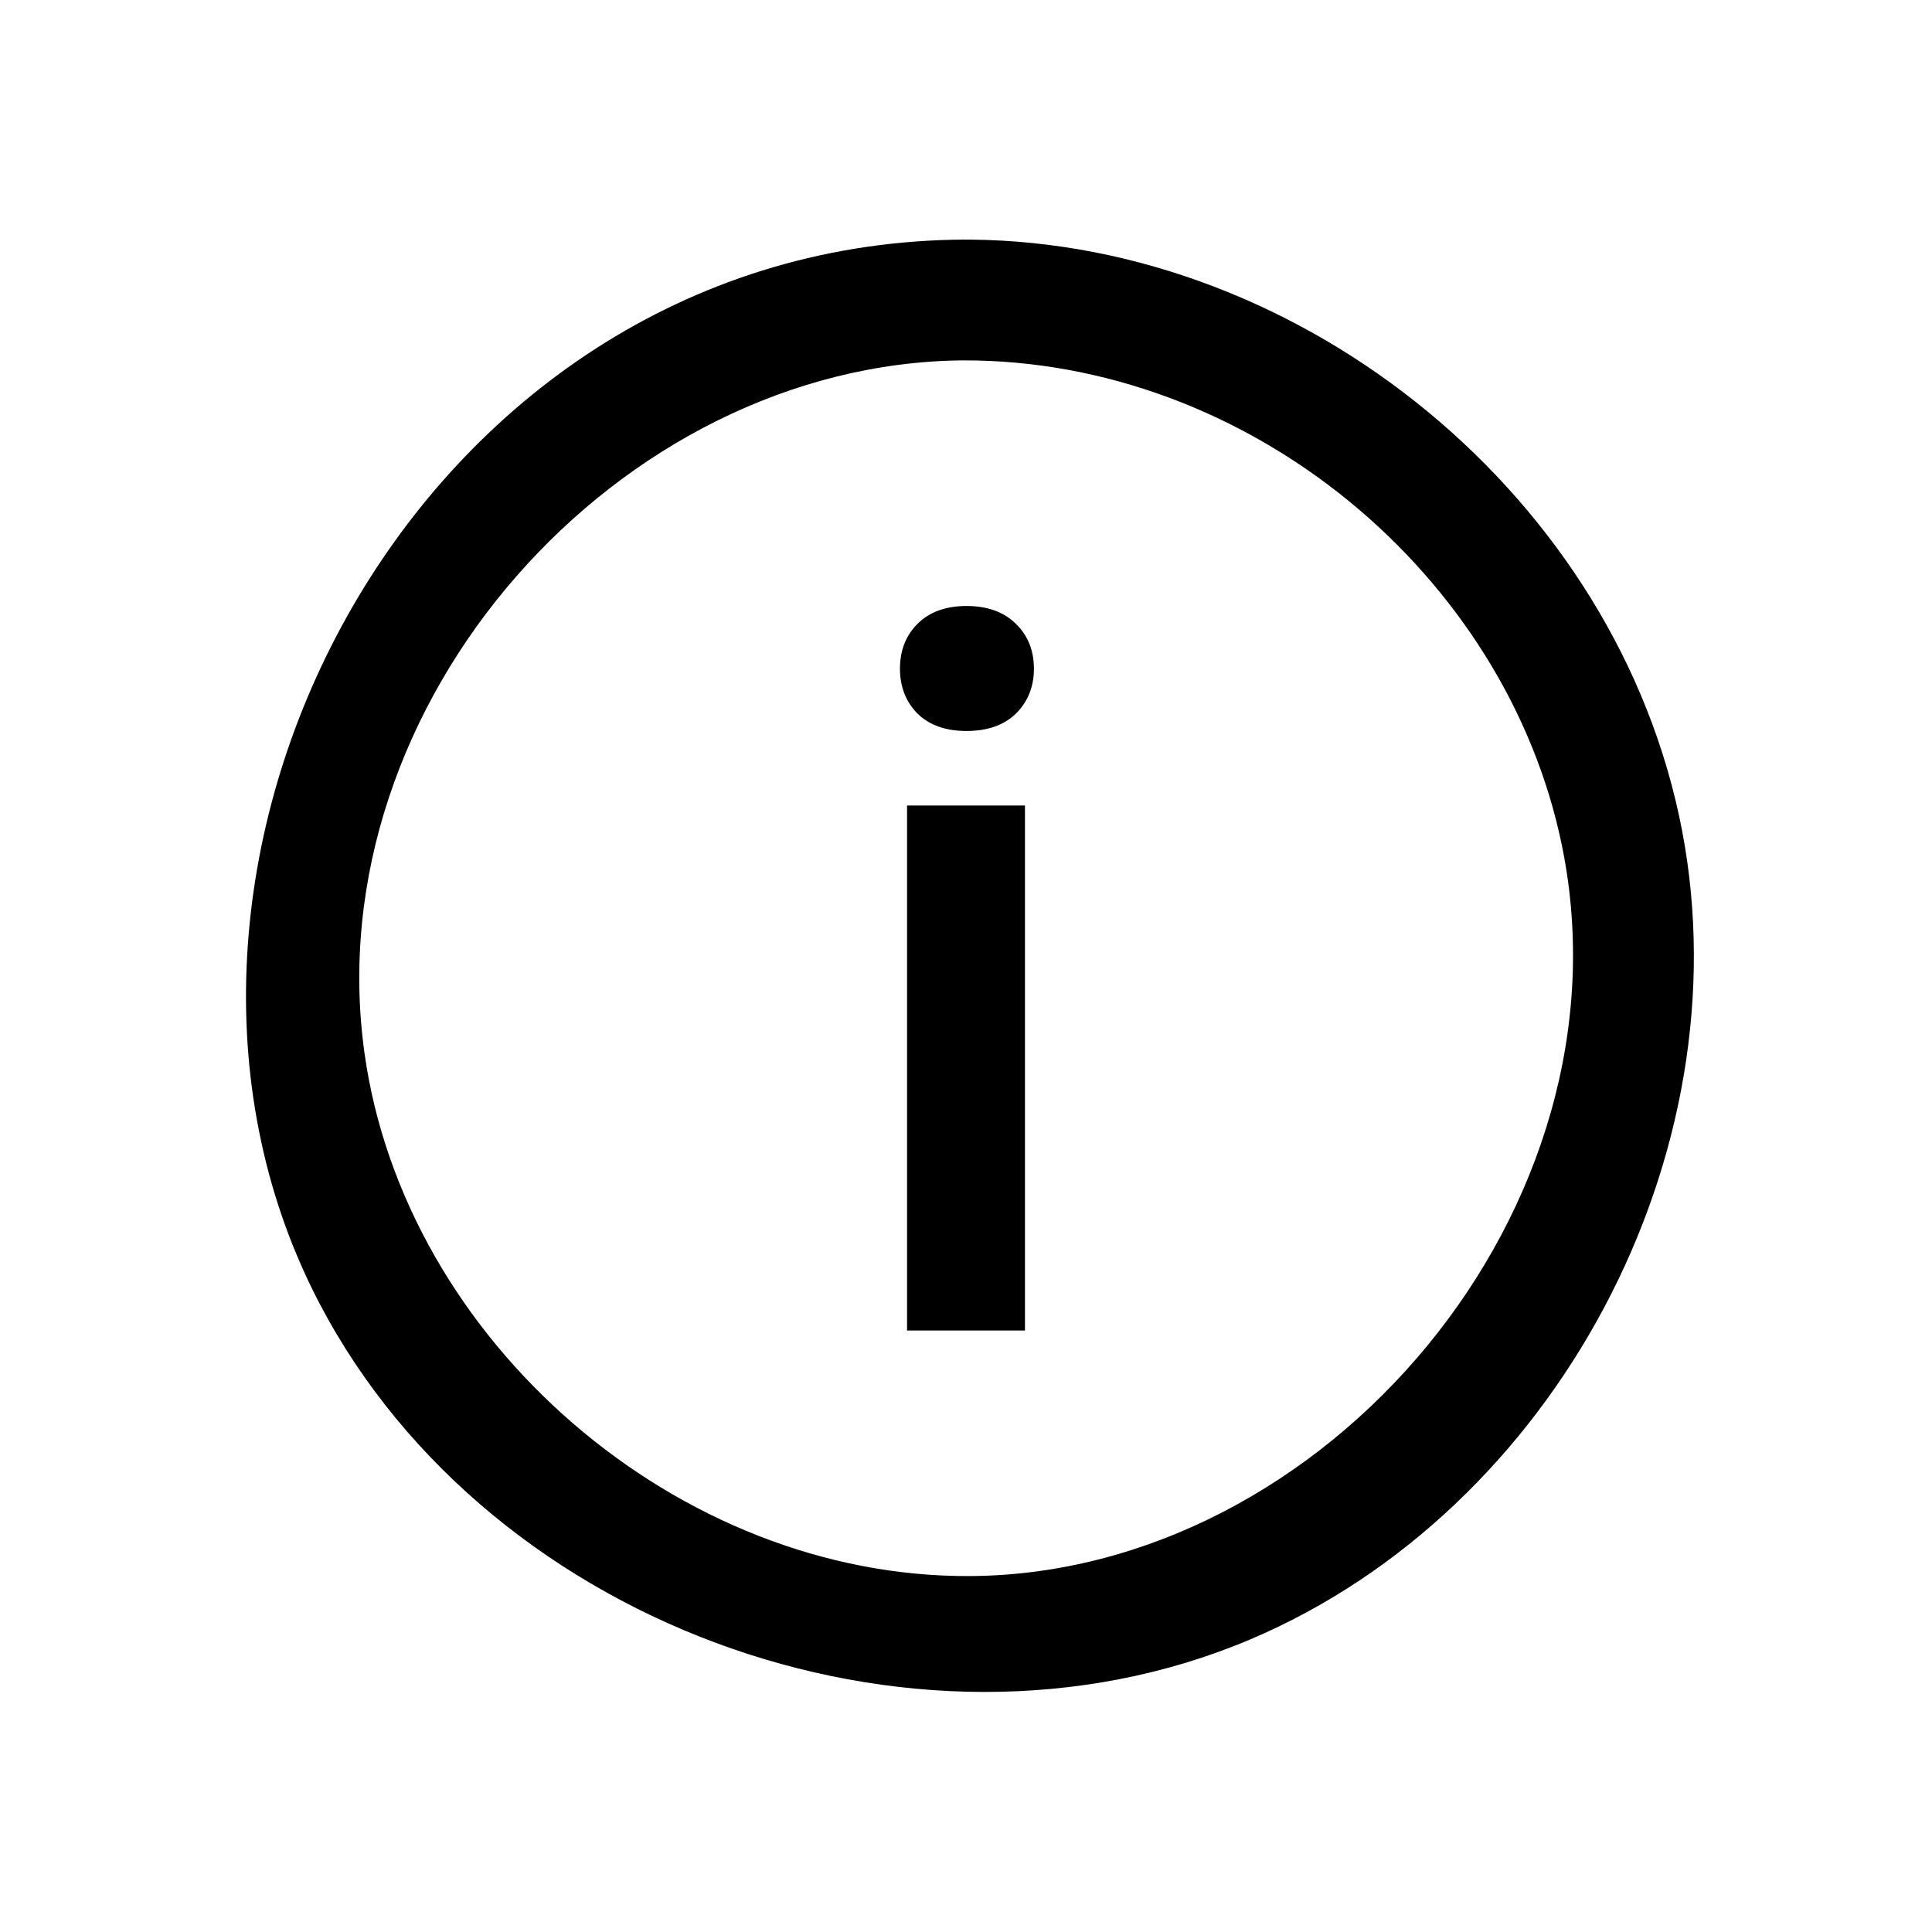
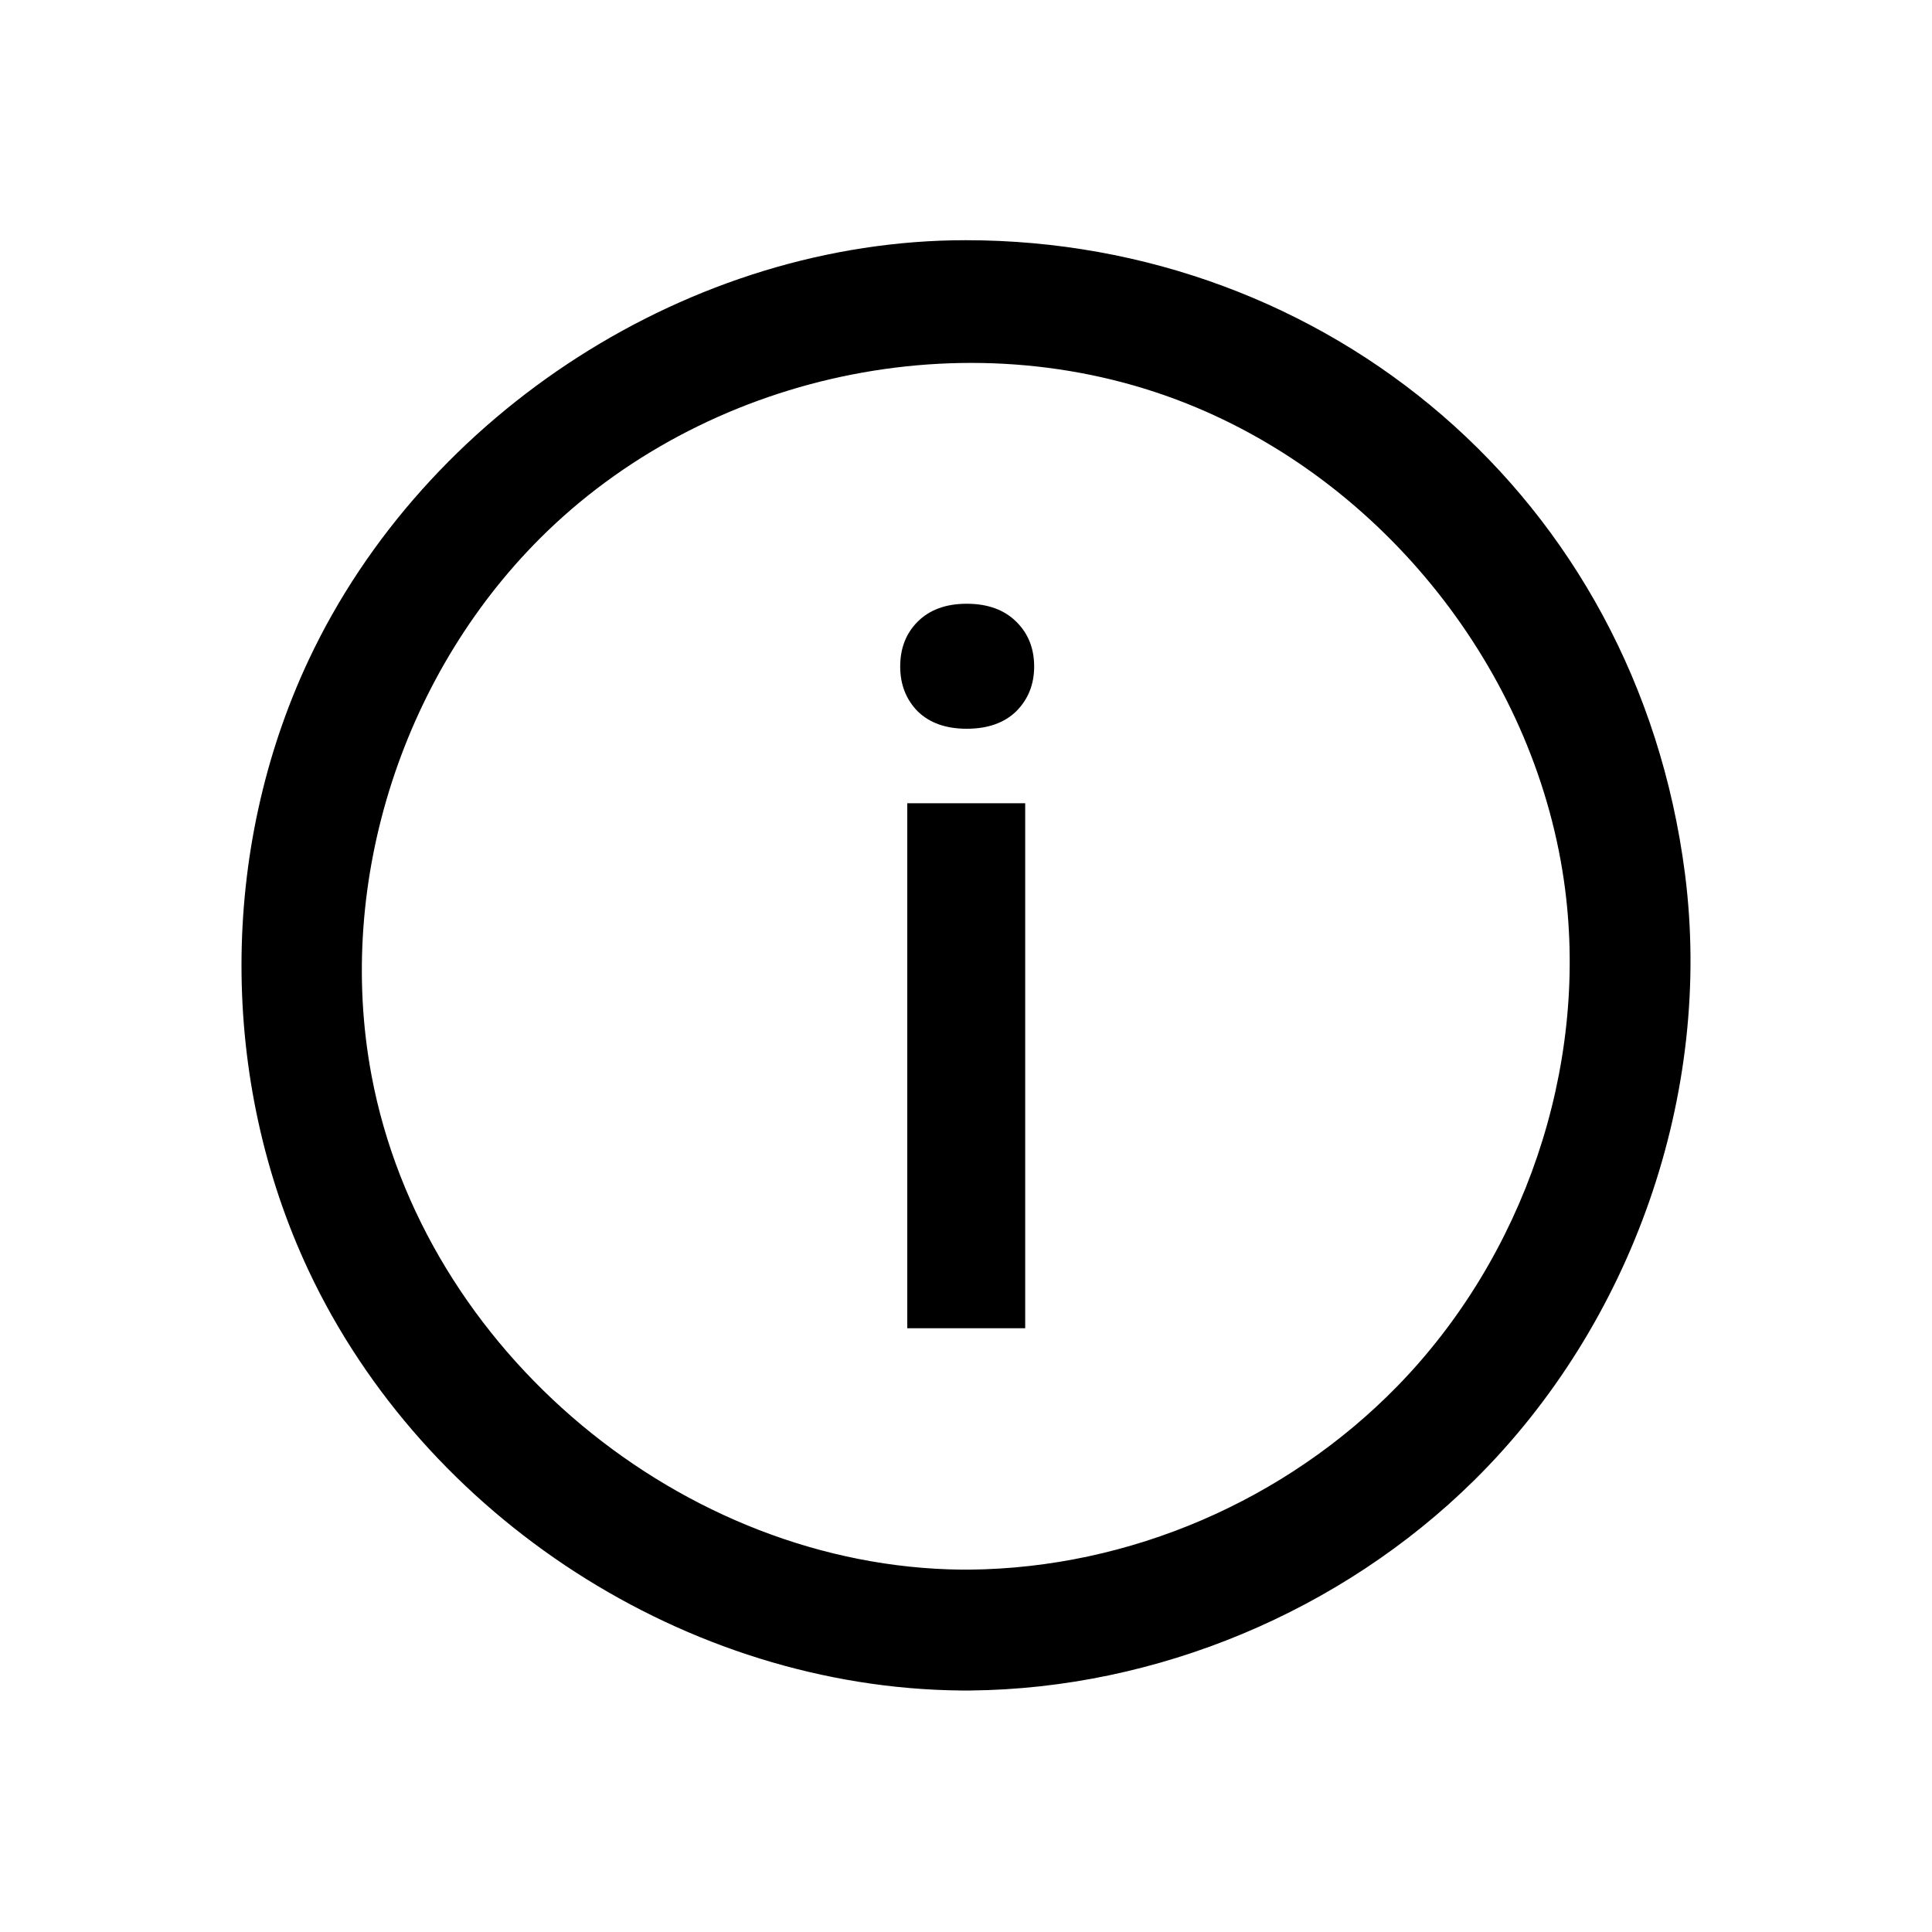
<svg xmlns="http://www.w3.org/2000/svg" width="100%" height="100%" viewBox="0 0 64 64" version="1.1" xml:space="preserve" style="fill-rule:evenodd;clip-rule:evenodd;stroke-linejoin:round;stroke-miterlimit:1.414;">
  <g id="info">
-     <path d="M32.171,7.938c11.038,0.105 21.438,8.564 23.549,19.571c2.061,10.747 -4.201,22.522 -14.312,26.802c-11.202,4.742 -25.668,-0.582 -31.082,-11.644c-6.947,-14.192 3.43,-34.331 21.223,-34.725c0.207,-0.004 0.415,-0.005 0.622,-0.004Zm-0.286,4c-11.4,0.108 -21.435,11.348 -19.81,22.952c1.334,9.534 10.38,17.381 20.071,17.319c11.752,-0.074 22.057,-12.185 19.596,-24.193c-1.841,-8.988 -10.377,-16.108 -19.857,-16.078Z" style="fill-rule:nonzero;" />
-     <text x="27.796px" y="44.074px" style="font-family:'Roboto-Medium', 'Roboto';font-weight:500;font-size:32.922px;">i</text>
+     <path d="M32.142,56c6.179,-0.06 12.297,-2.62 16.696,-6.967c5.225,-5.163 7.916,-12.803 6.978,-20.096c-1.609,-12.499 -11.883,-20.98 -23.828,-20.98c-9.075,0 -17.896,5.677 -21.765,13.909c-2.961,6.303 -2.967,13.911 0,20.225c3.842,8.174 12.517,13.821 21.61,13.909c0.103,0 0.206,0 0.309,0Zm-0.283,-4.004c-9.23,-0.089 -17.841,-7.226 -19.553,-16.377c-1.208,-6.452 1.071,-13.434 5.818,-18.016c5.543,-5.35 14.253,-7.142 21.496,-4.109c6.481,2.713 11.331,9.013 12.225,15.954c0.766,5.95 -1.369,12.185 -5.565,16.48c-3.68,3.767 -8.841,6.017 -14.164,6.068c-0.085,0 -0.171,0 -0.257,0Z" style="fill-rule:nonzero;" />
+     <text x="27.803px" y="44px" style="font-family:'Roboto-Medium', 'Roboto';font-weight:500;font-size:32.922px;">i</text>
  </g>
</svg>
